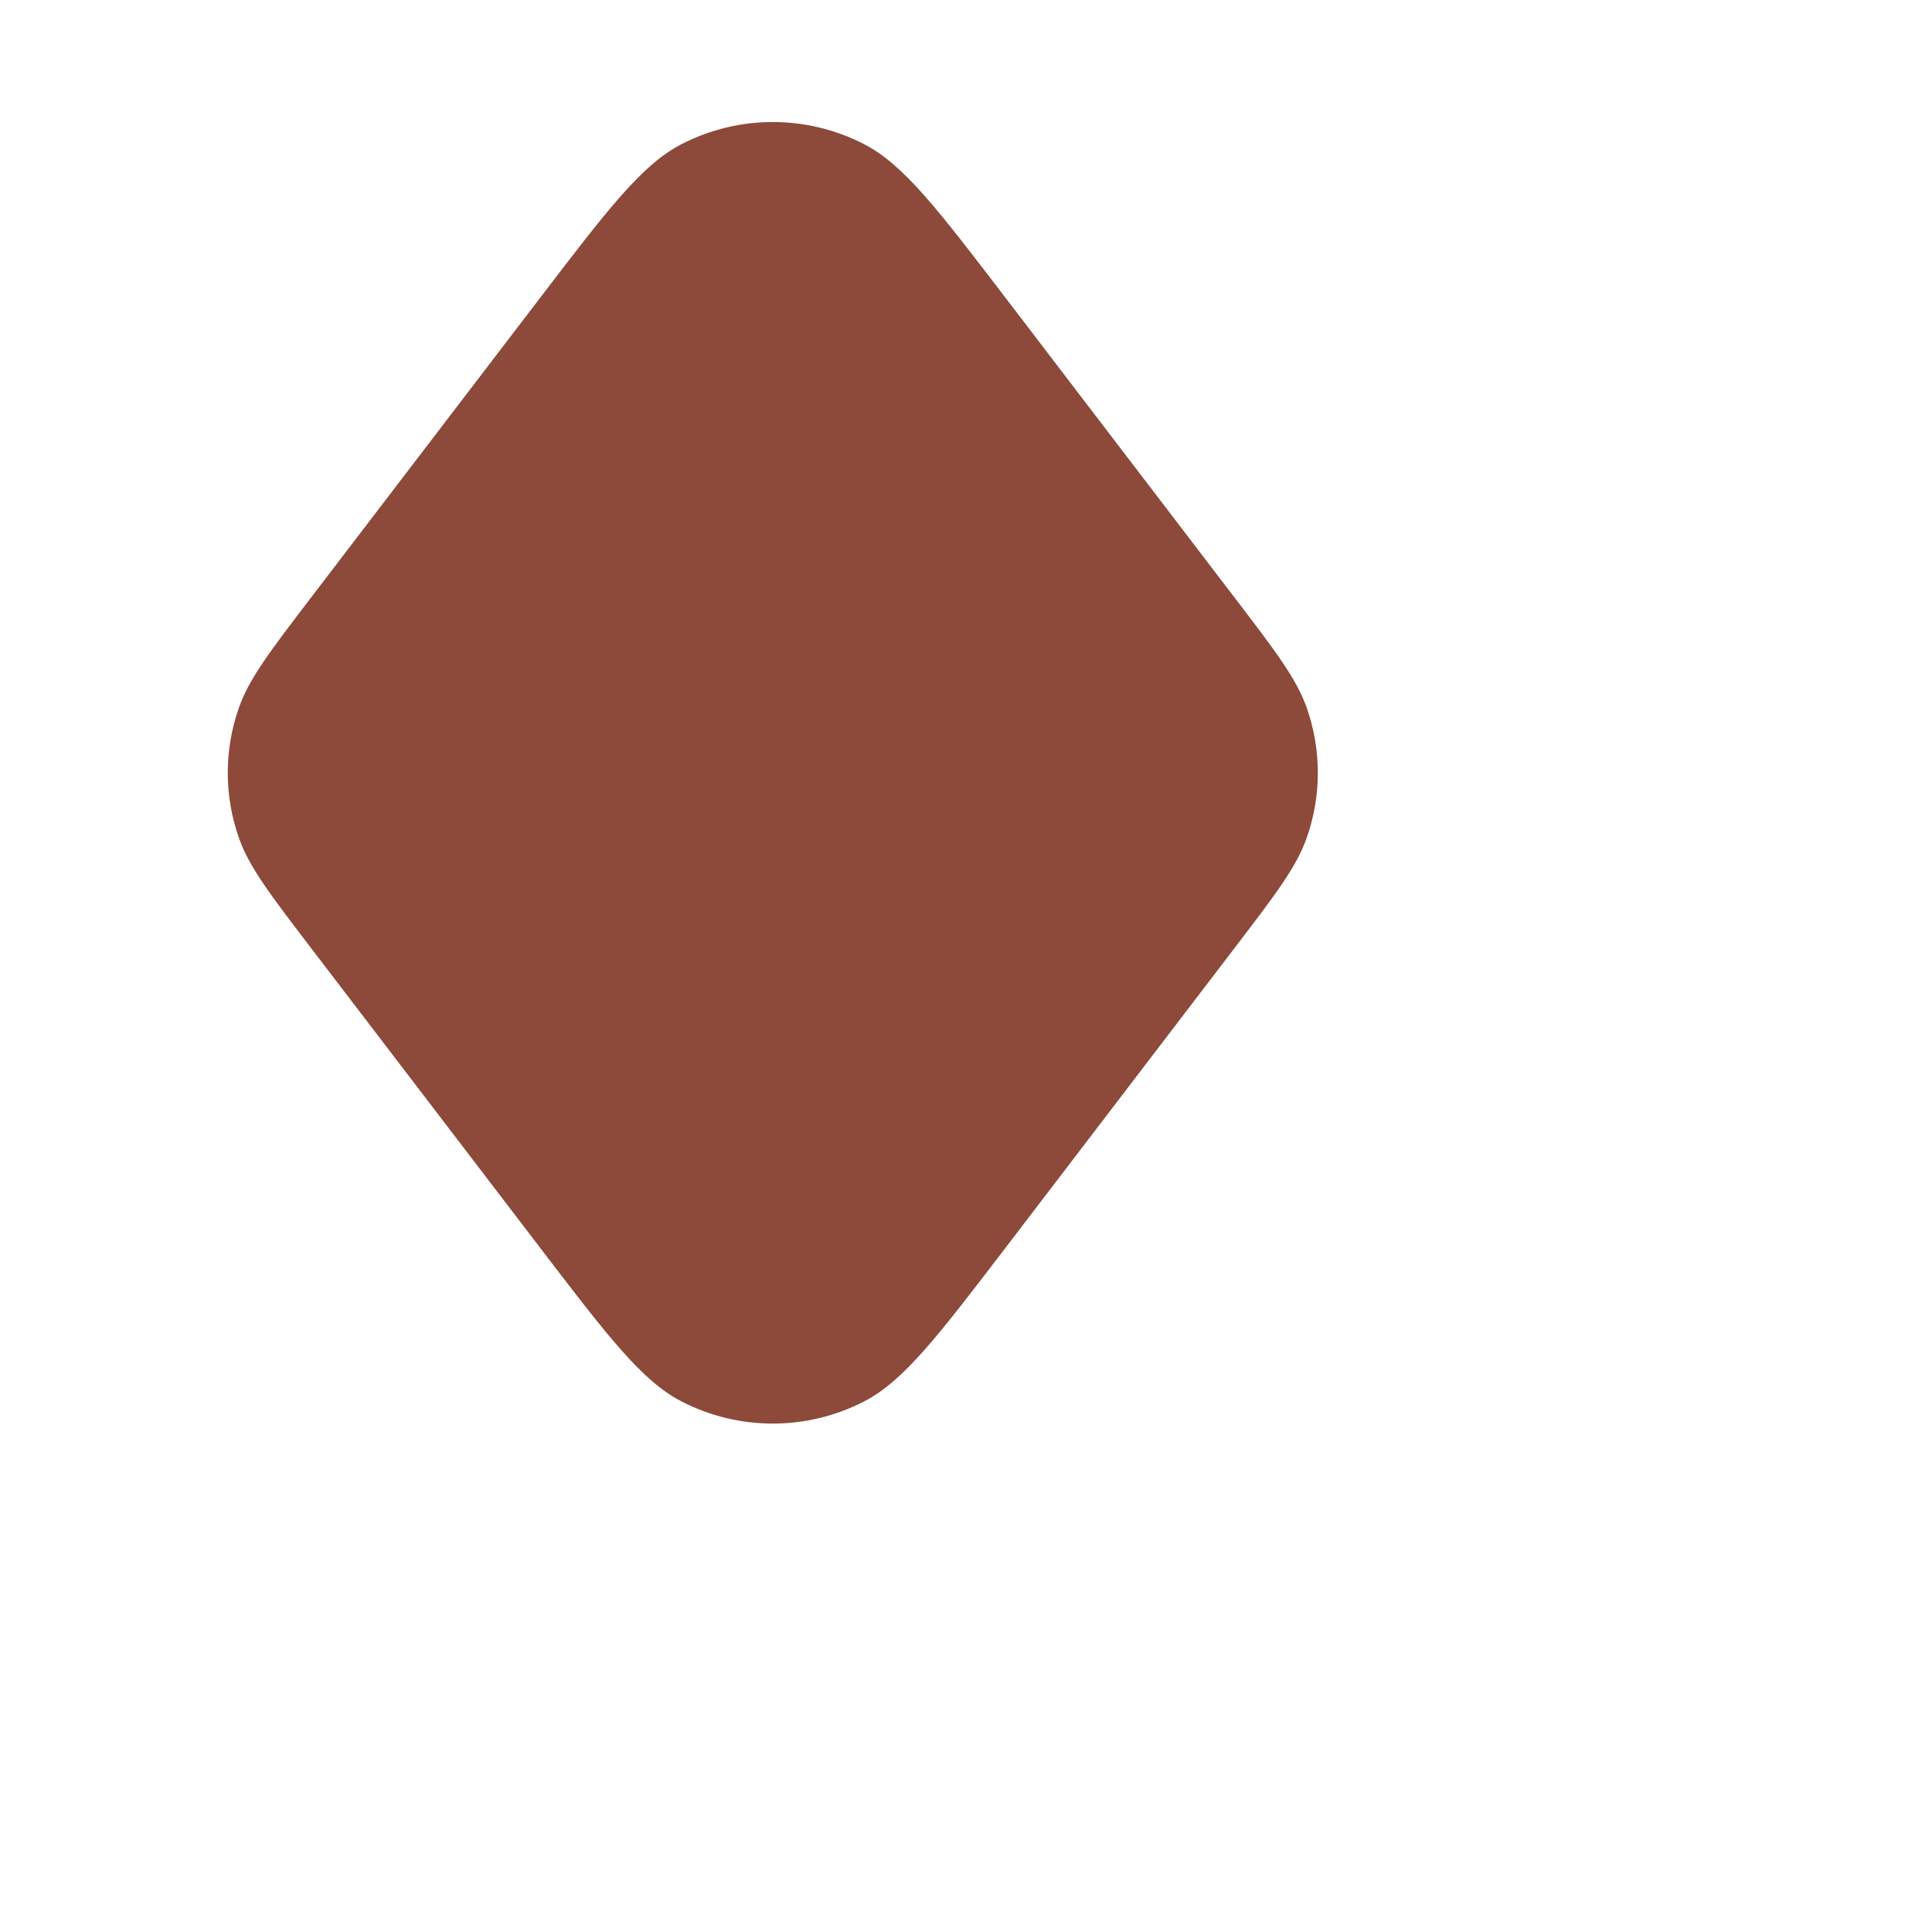
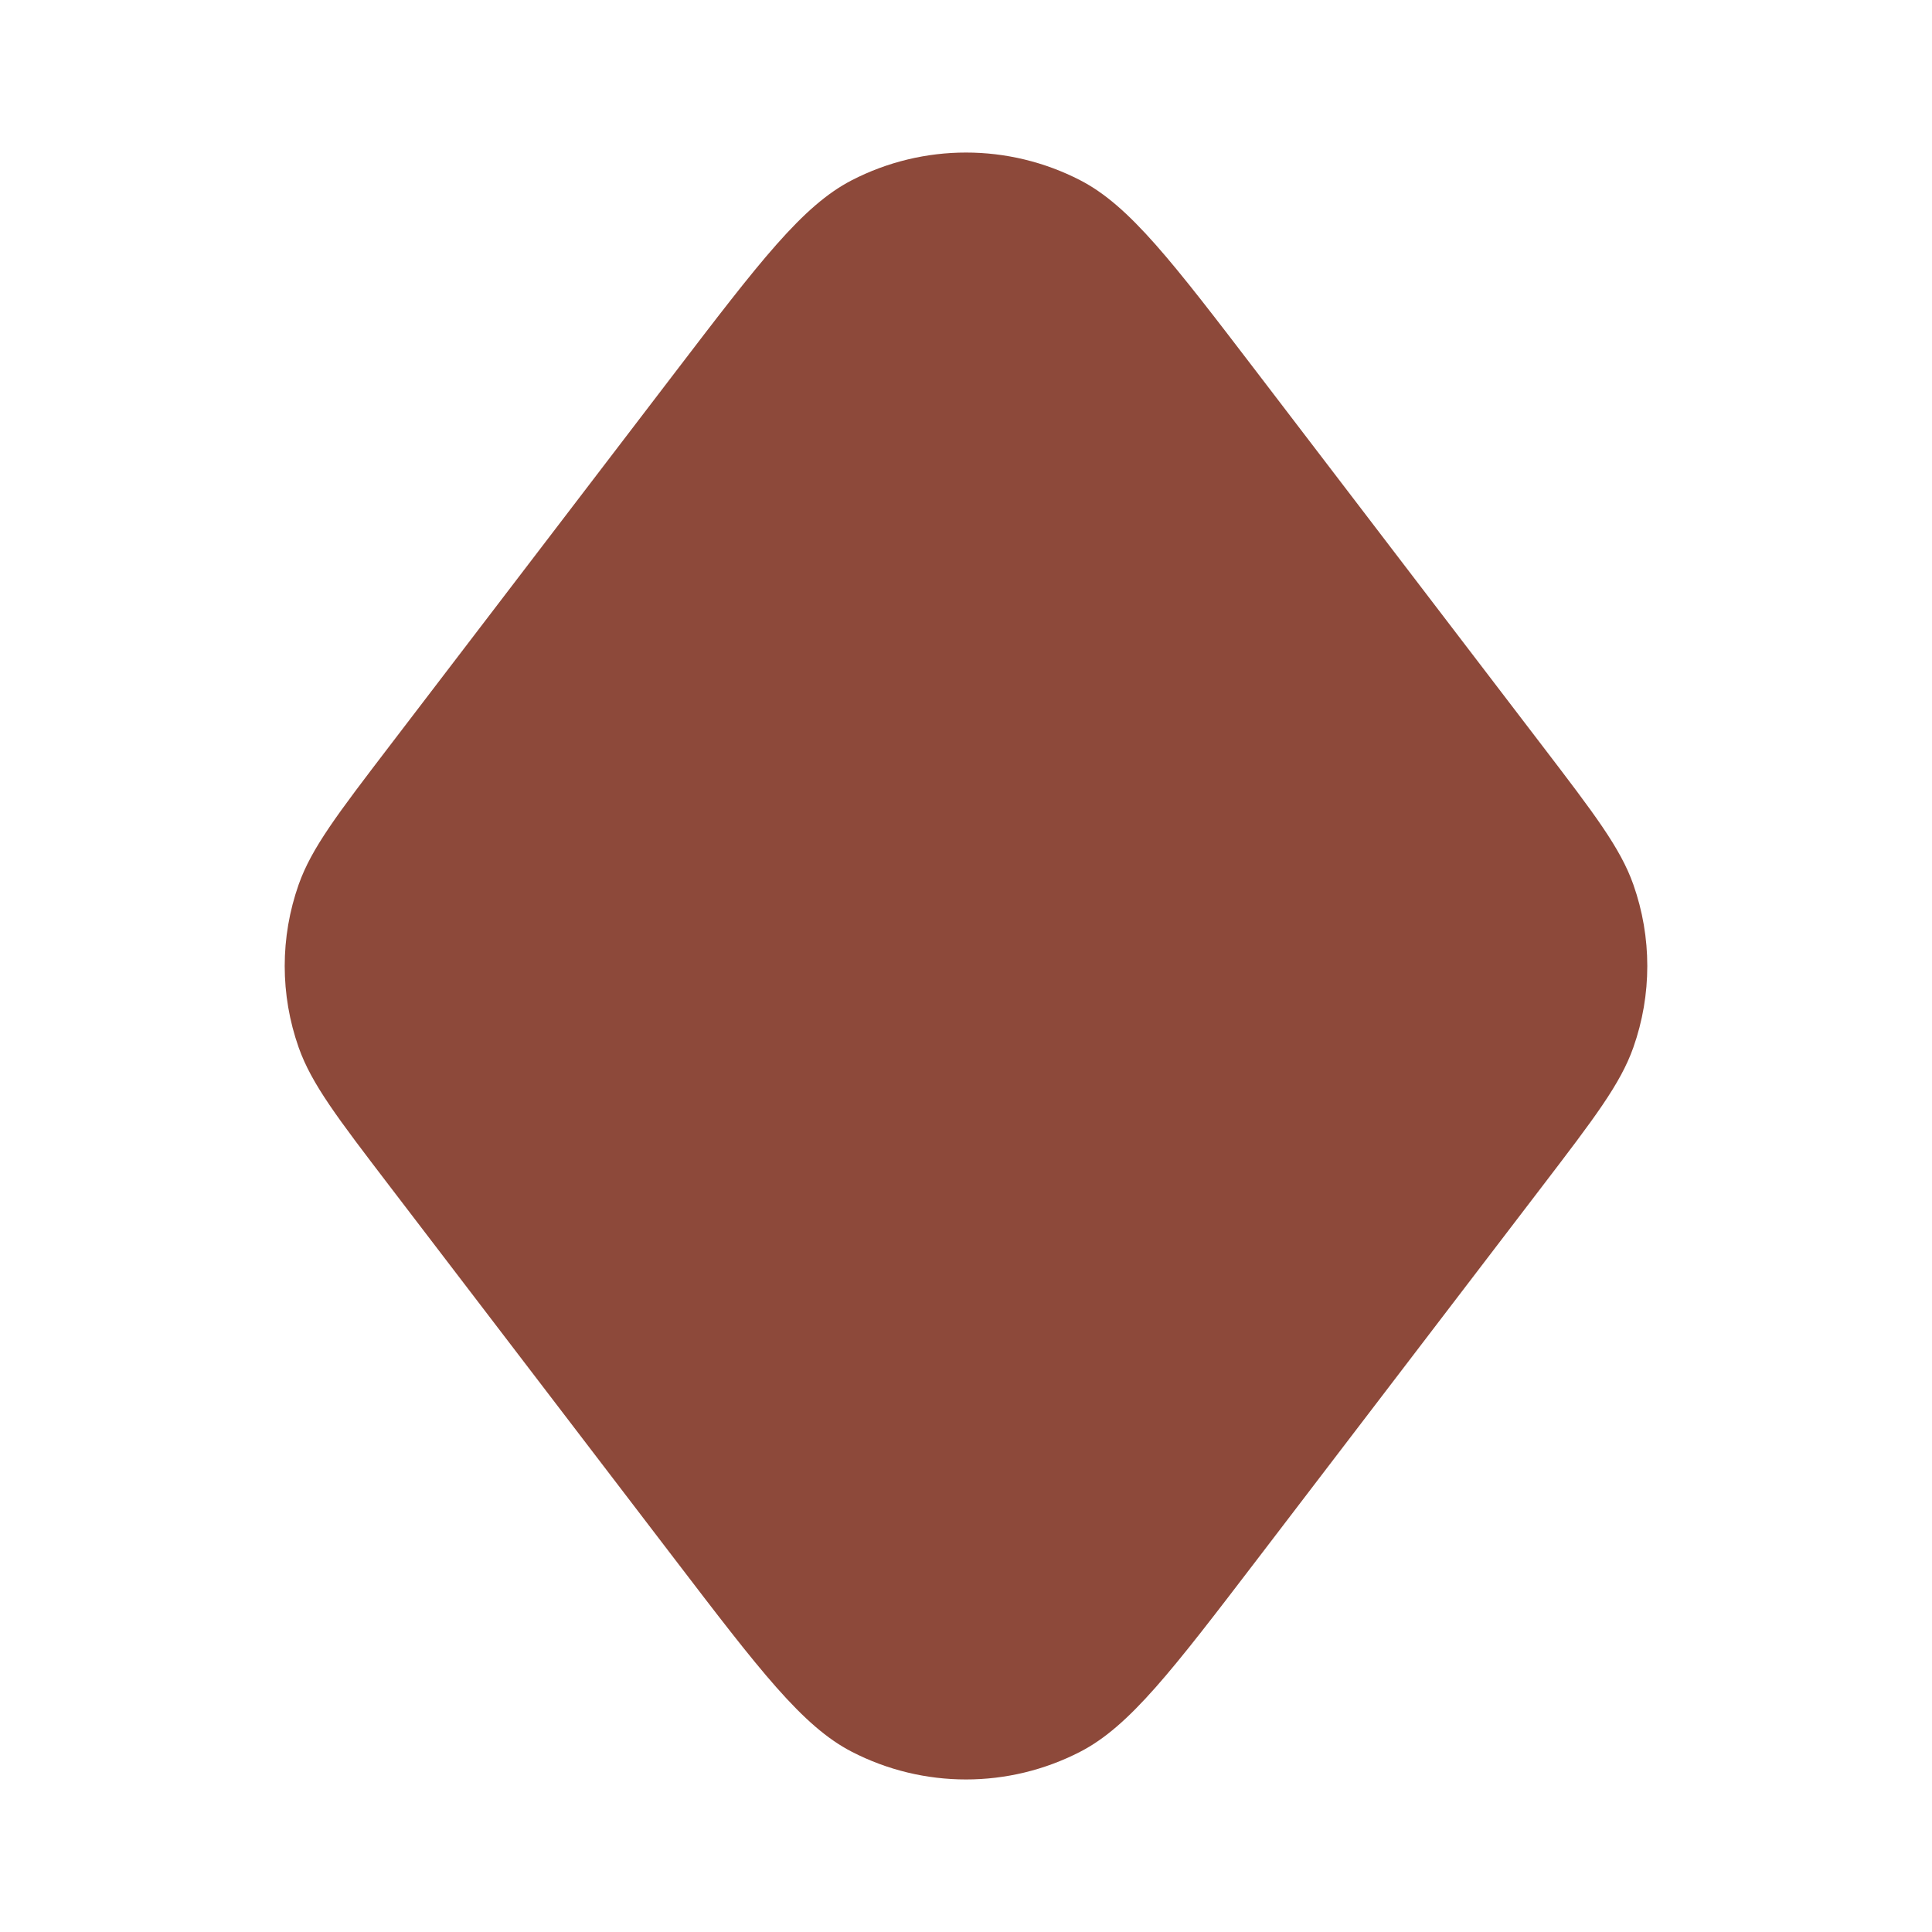
- <svg xmlns="http://www.w3.org/2000/svg" width="50" height="50" viewBox="0 0 50 50" fill="none">
+ <svg xmlns="http://www.w3.org/2000/svg" width="40" height="40" viewBox="0 0 40 40" fill="none">
  <path d="M26.047 32.261C24.274 34.58 23.388 35.74 22.365 36.268C20.882 37.033 19.118 37.033 17.635 36.268C16.612 35.74 15.726 34.58 13.954 32.261L8.068 24.559C6.99 23.148 6.451 22.443 6.184 21.688C5.798 20.595 5.798 19.405 6.184 18.312C6.451 17.557 6.99 16.852 8.068 15.441L13.954 7.739C15.726 5.42 16.612 4.26 17.635 3.732C19.118 2.967 20.882 2.967 22.365 3.732C23.388 4.26 24.274 5.42 26.047 7.739L31.932 15.441C33.01 16.852 33.549 17.557 33.816 18.312C34.202 19.405 34.202 20.595 33.816 21.688C33.549 22.443 33.01 23.148 31.932 24.559L26.047 32.261Z" fill="#8D493A" />
</svg>
